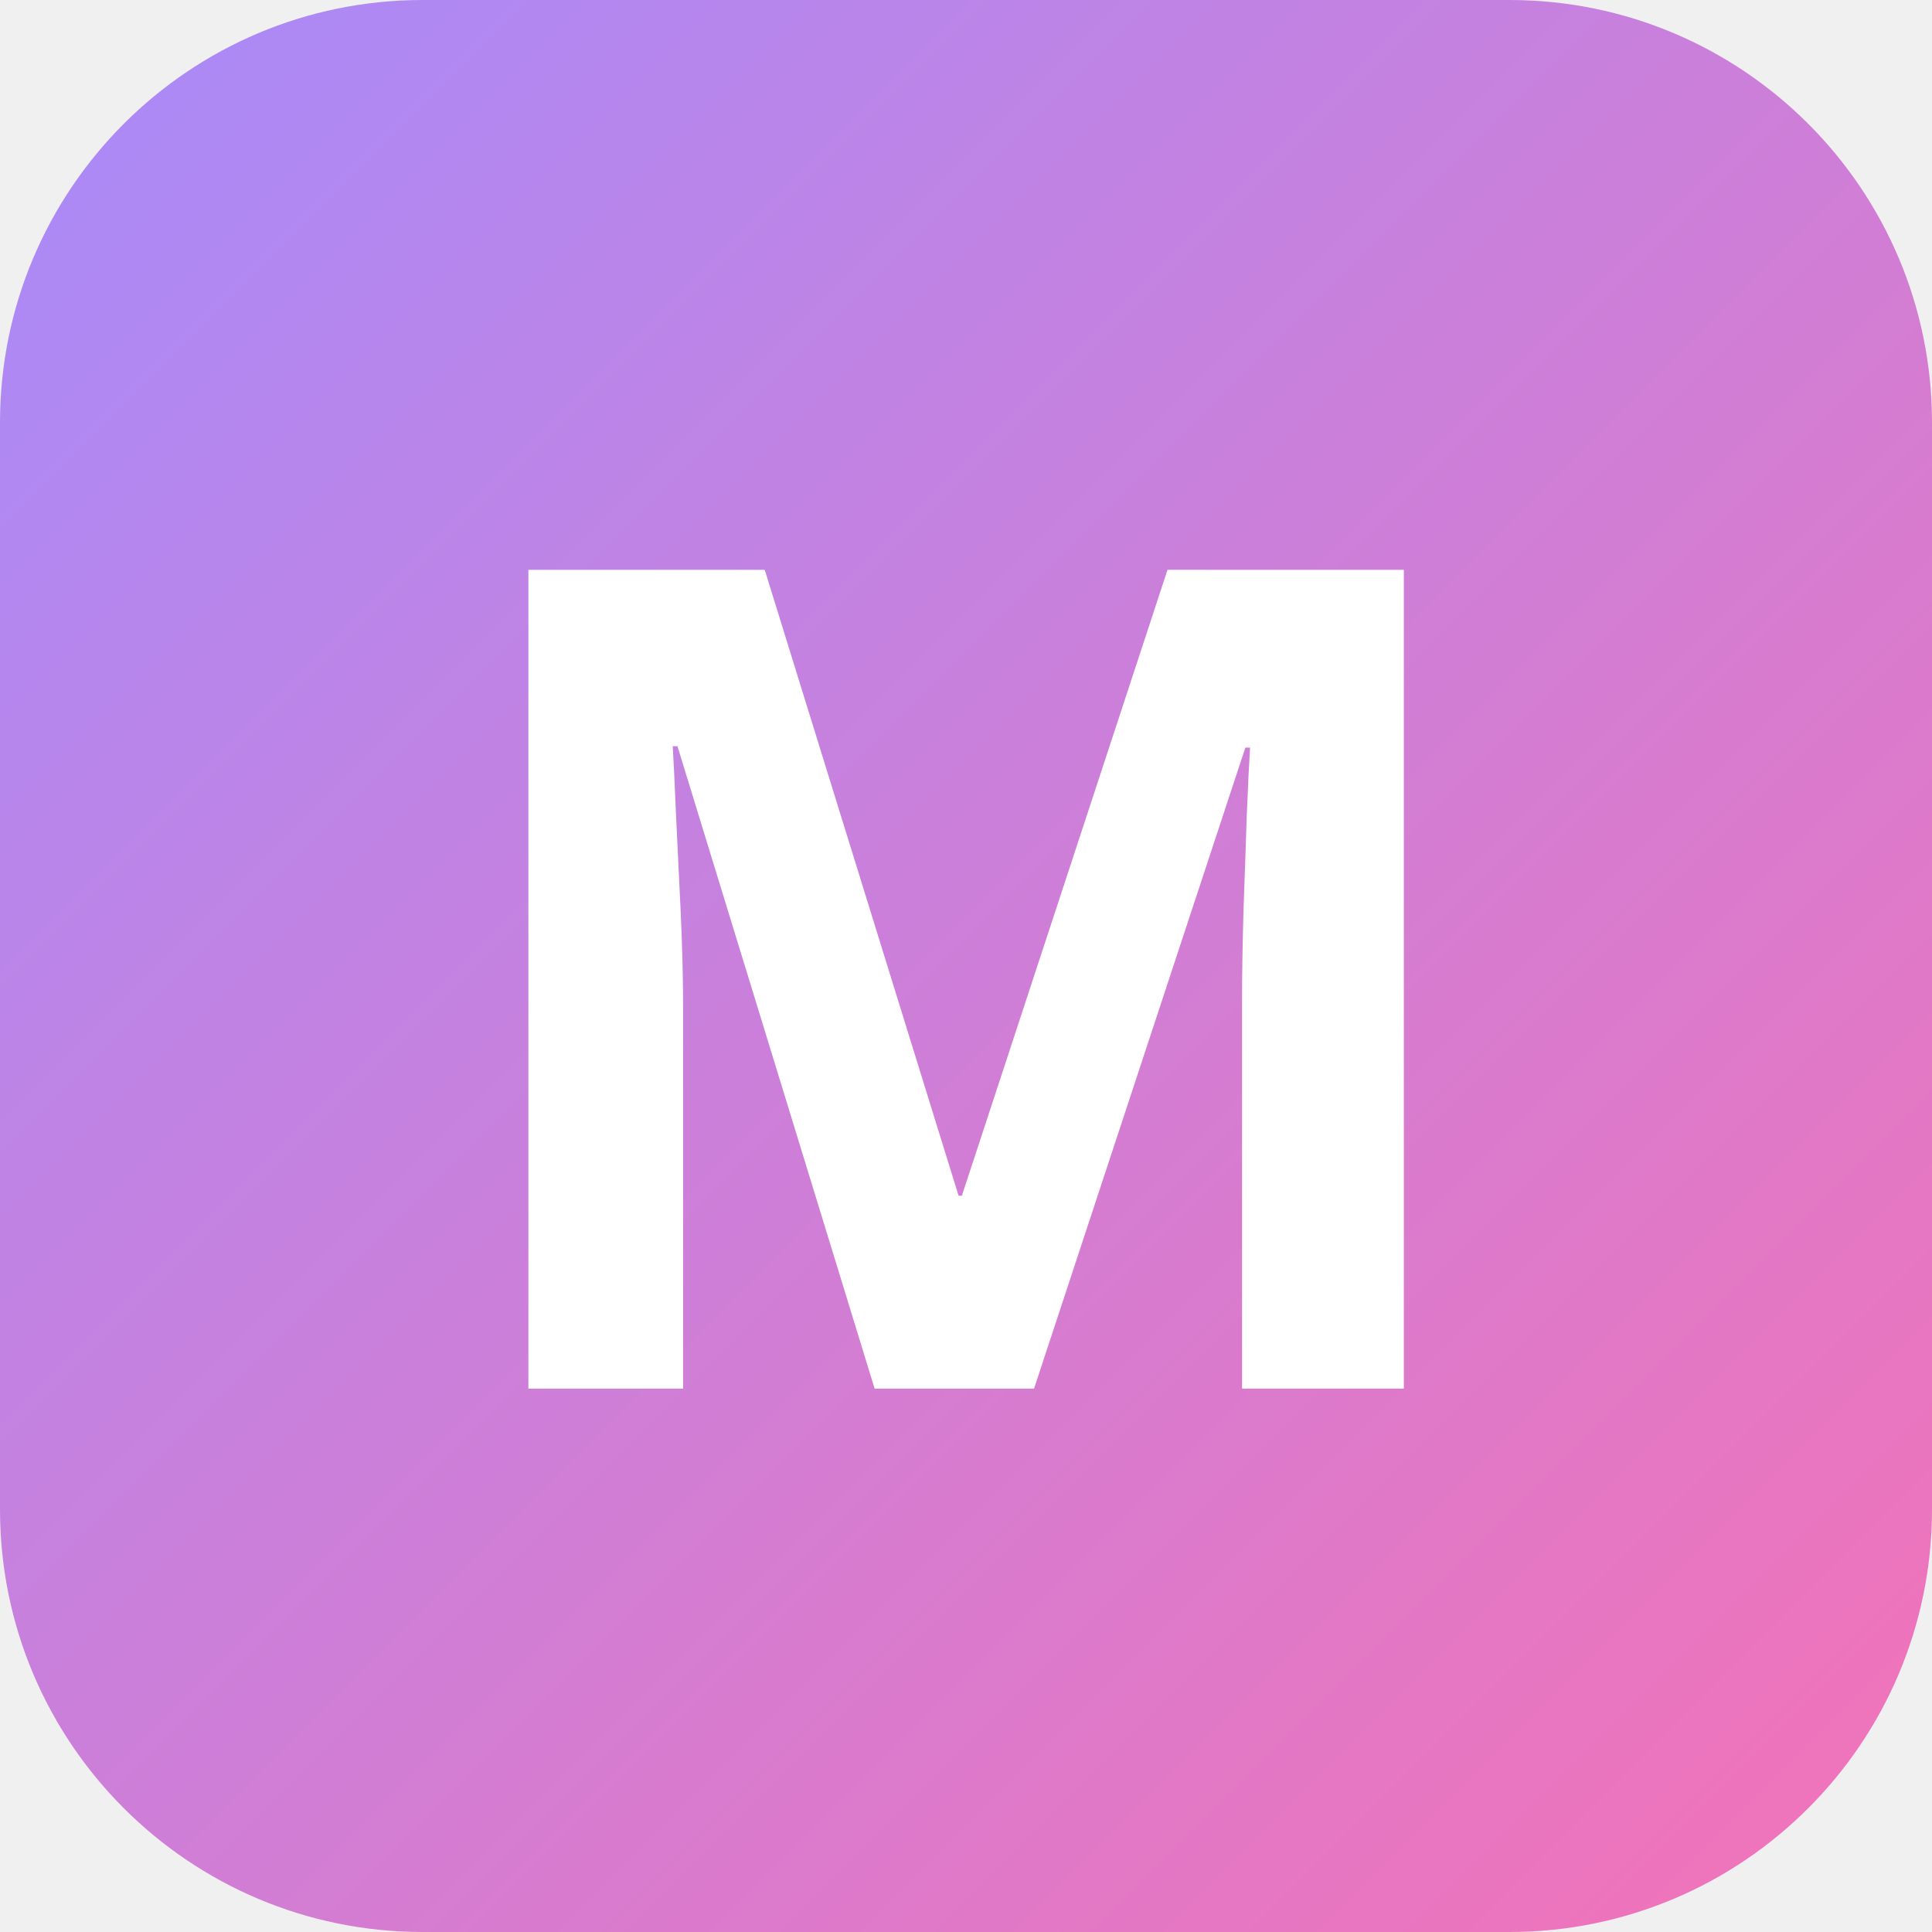
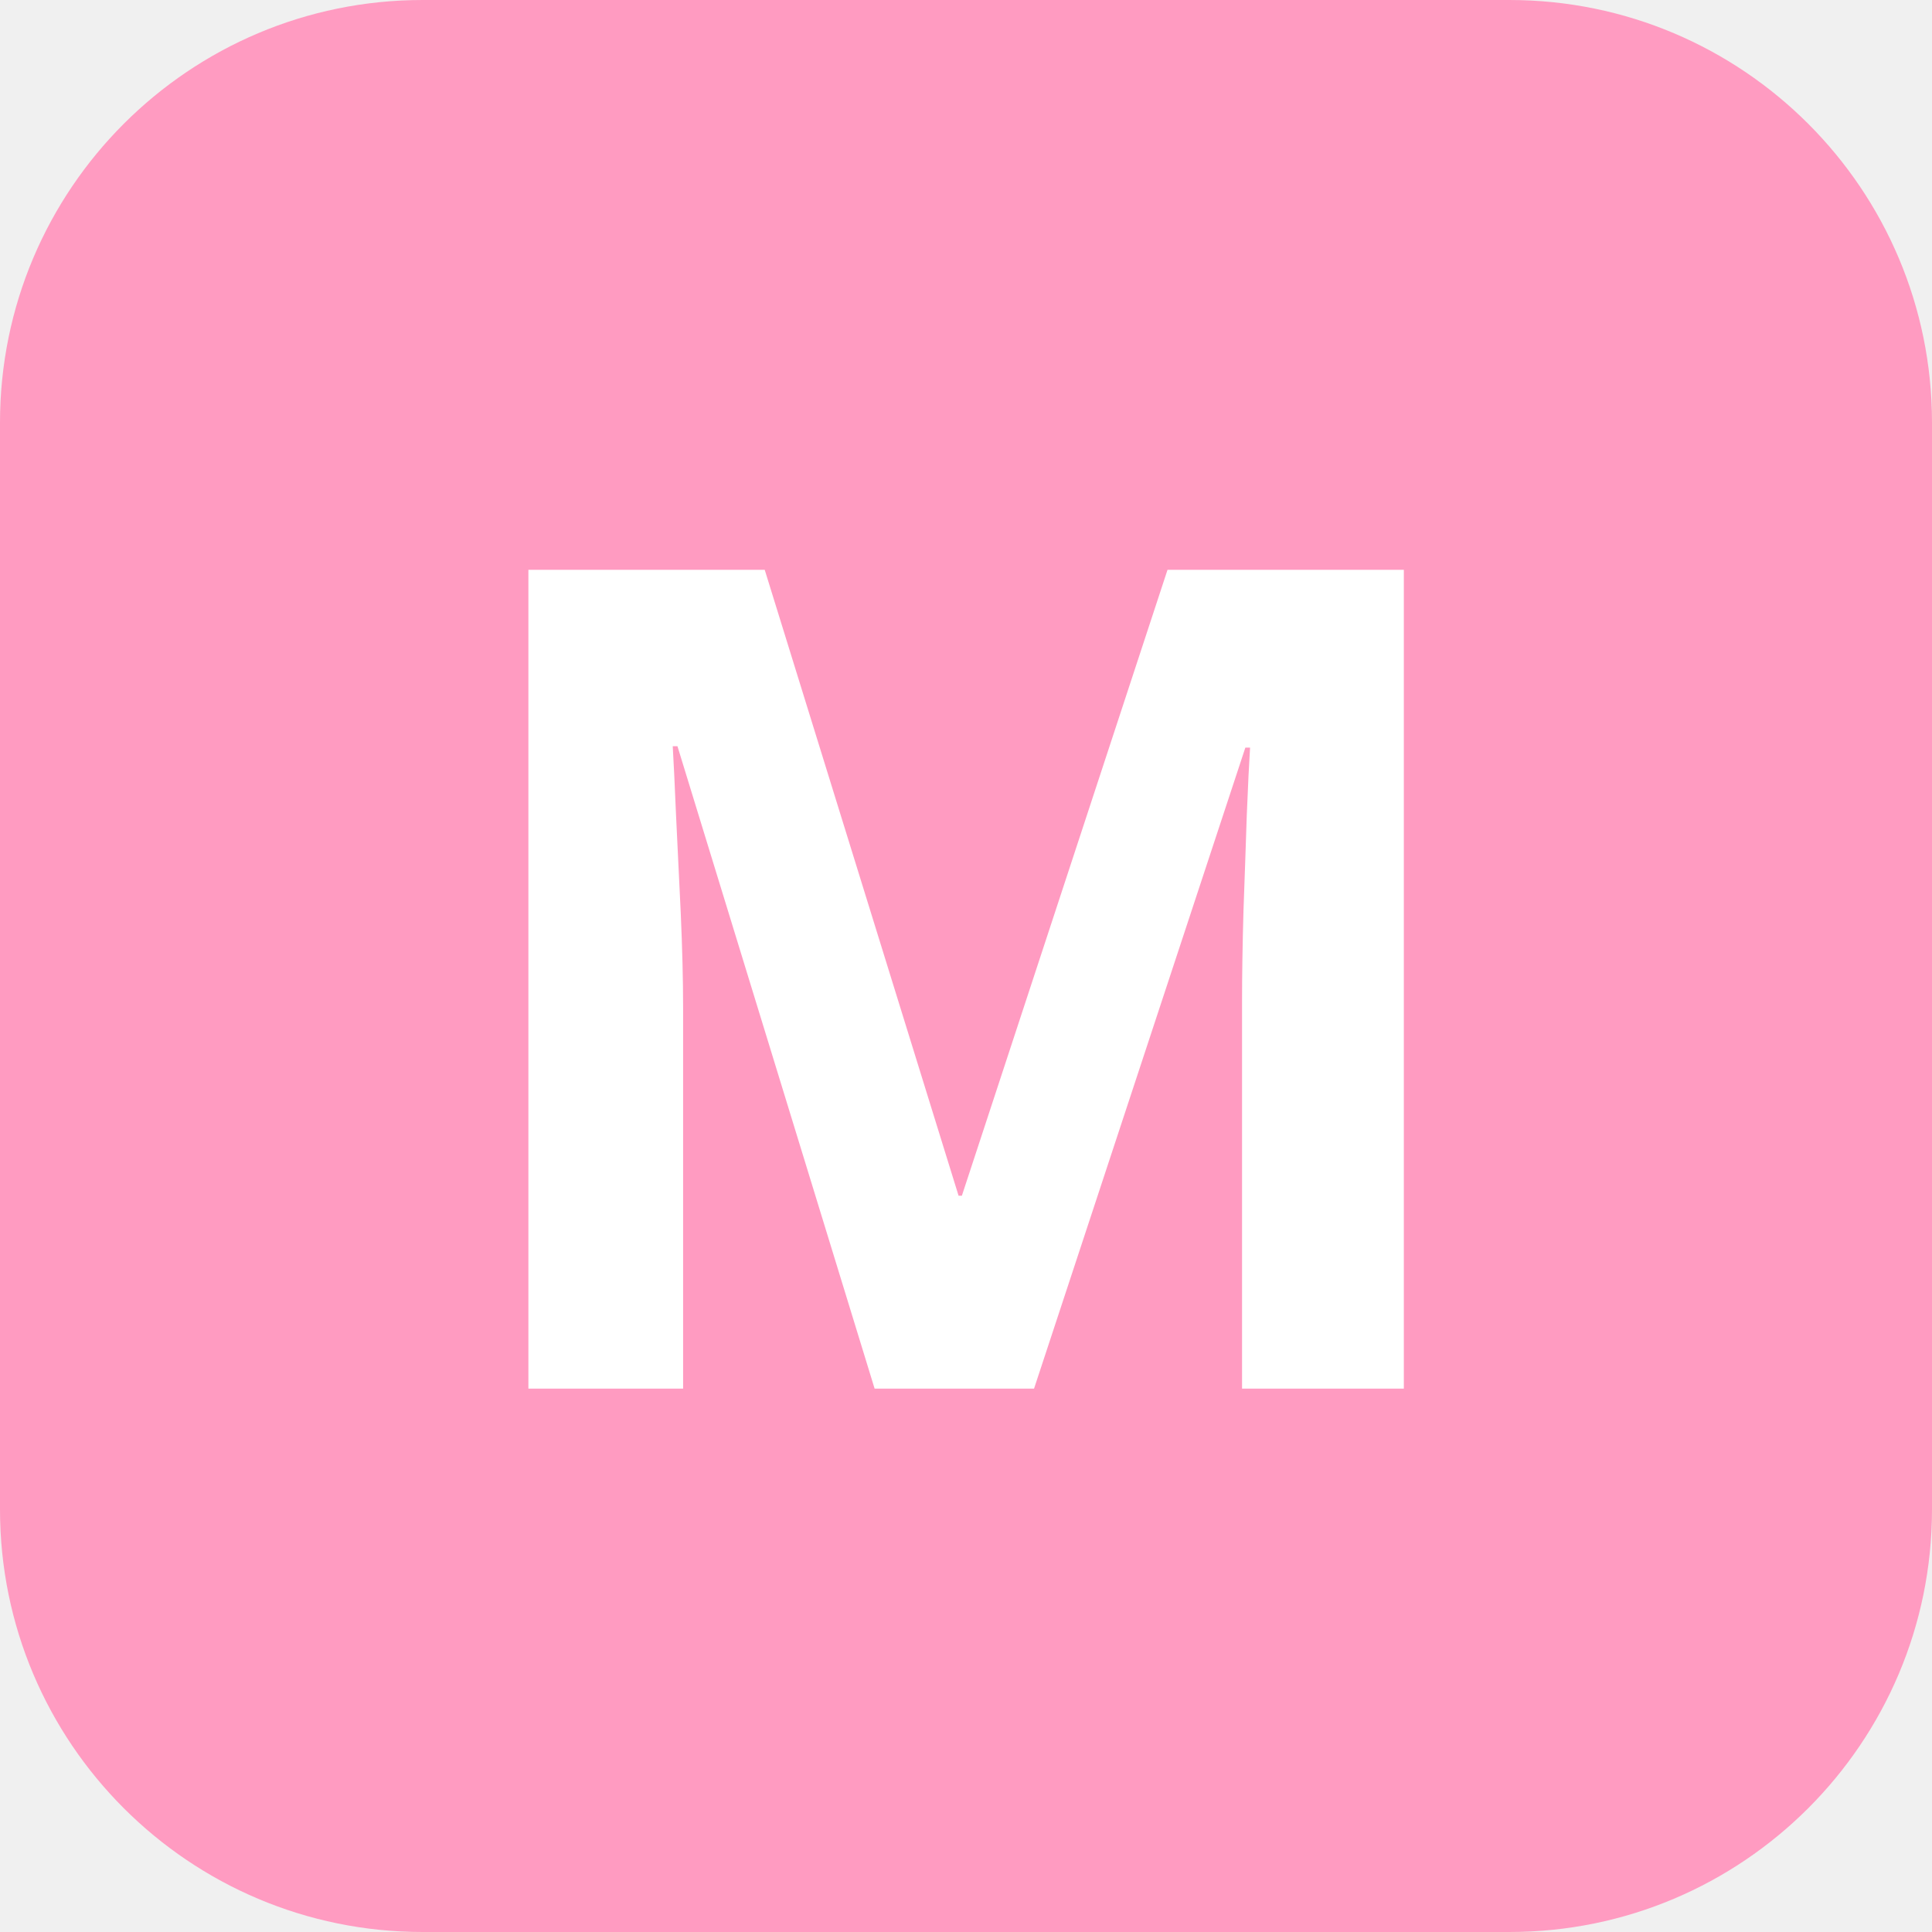
<svg xmlns="http://www.w3.org/2000/svg" viewBox="0 0 64 64">
-   <defs>
-     <linearGradient id="bg" x1="0%" y1="0%" x2="100%" y2="100%">
-       <stop offset="0%" stop-color="#a78bfa" />
-       <stop offset="100%" stop-color="#f472b6" />
-     </linearGradient>
-   </defs>
-   <rect width="64" height="64" rx="14" fill="url(#bg)" />
+   <rect width="64" height="64" rx="14" fill="#ff9bc1" />
  <text x="32" y="46" text-anchor="middle" font-family="'Quicksand','M PLUS Rounded 1c',sans-serif" font-weight="700" font-size="38" fill="white">M</text>
</svg>
